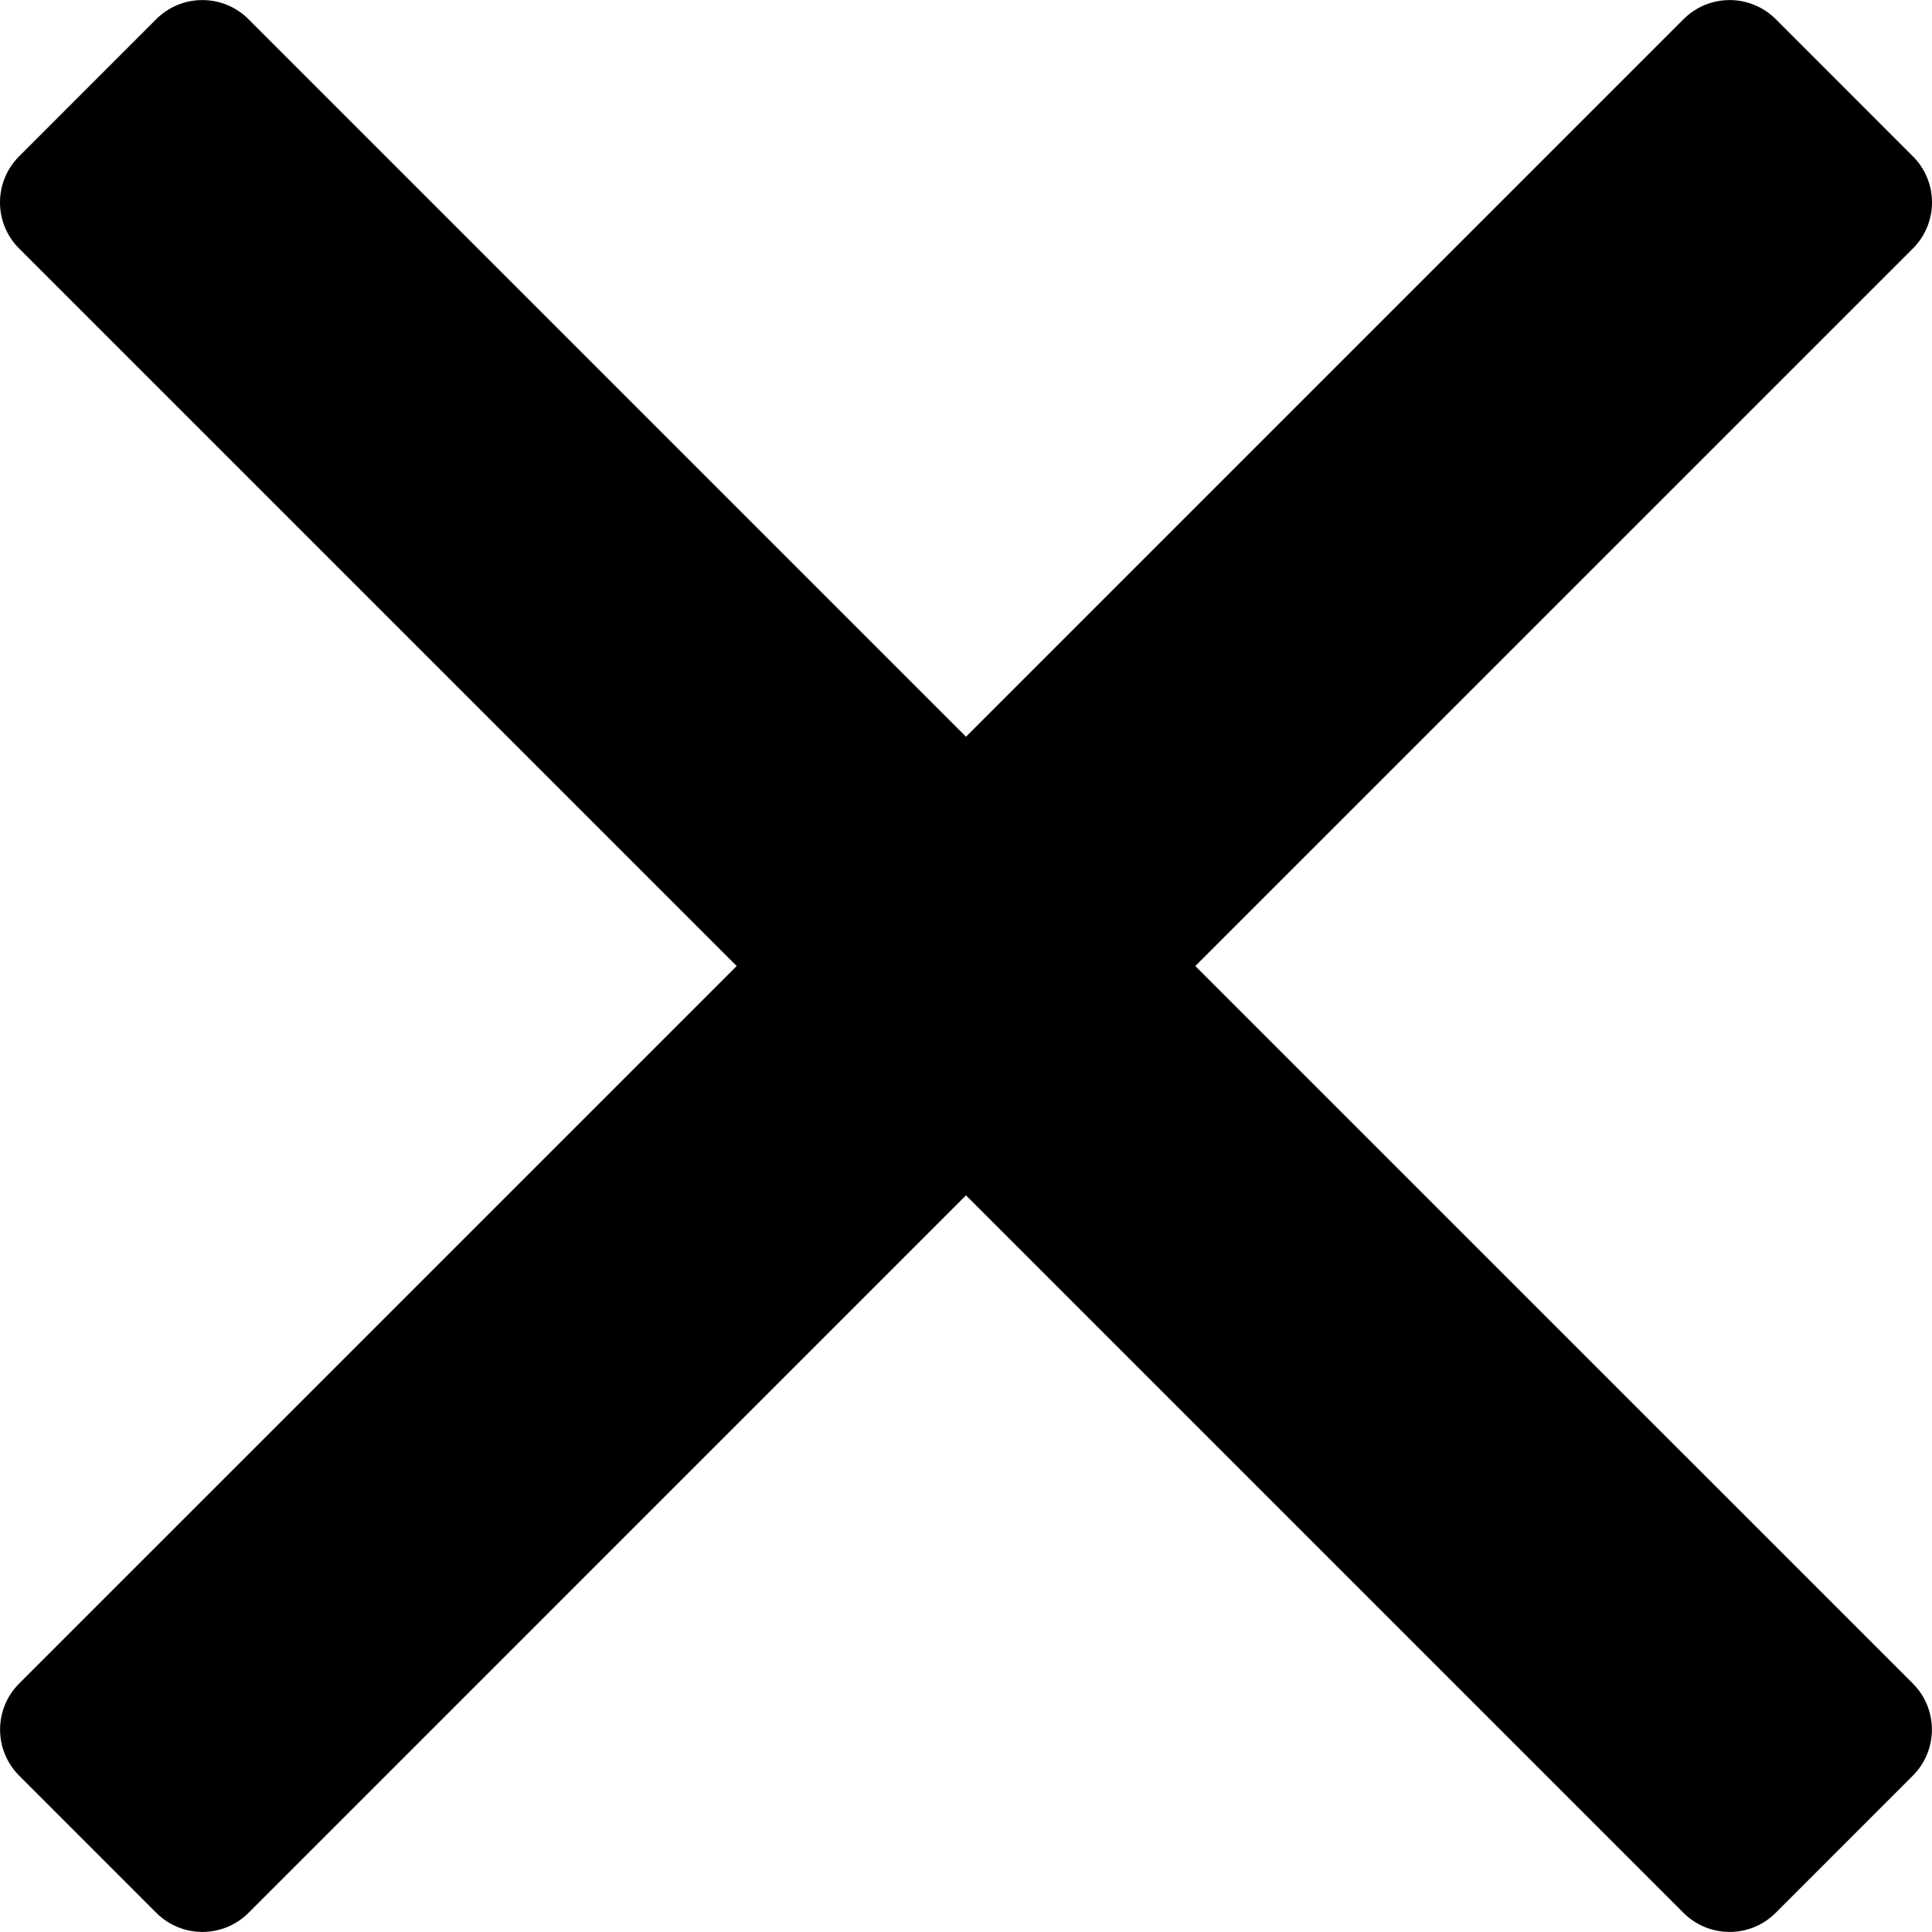
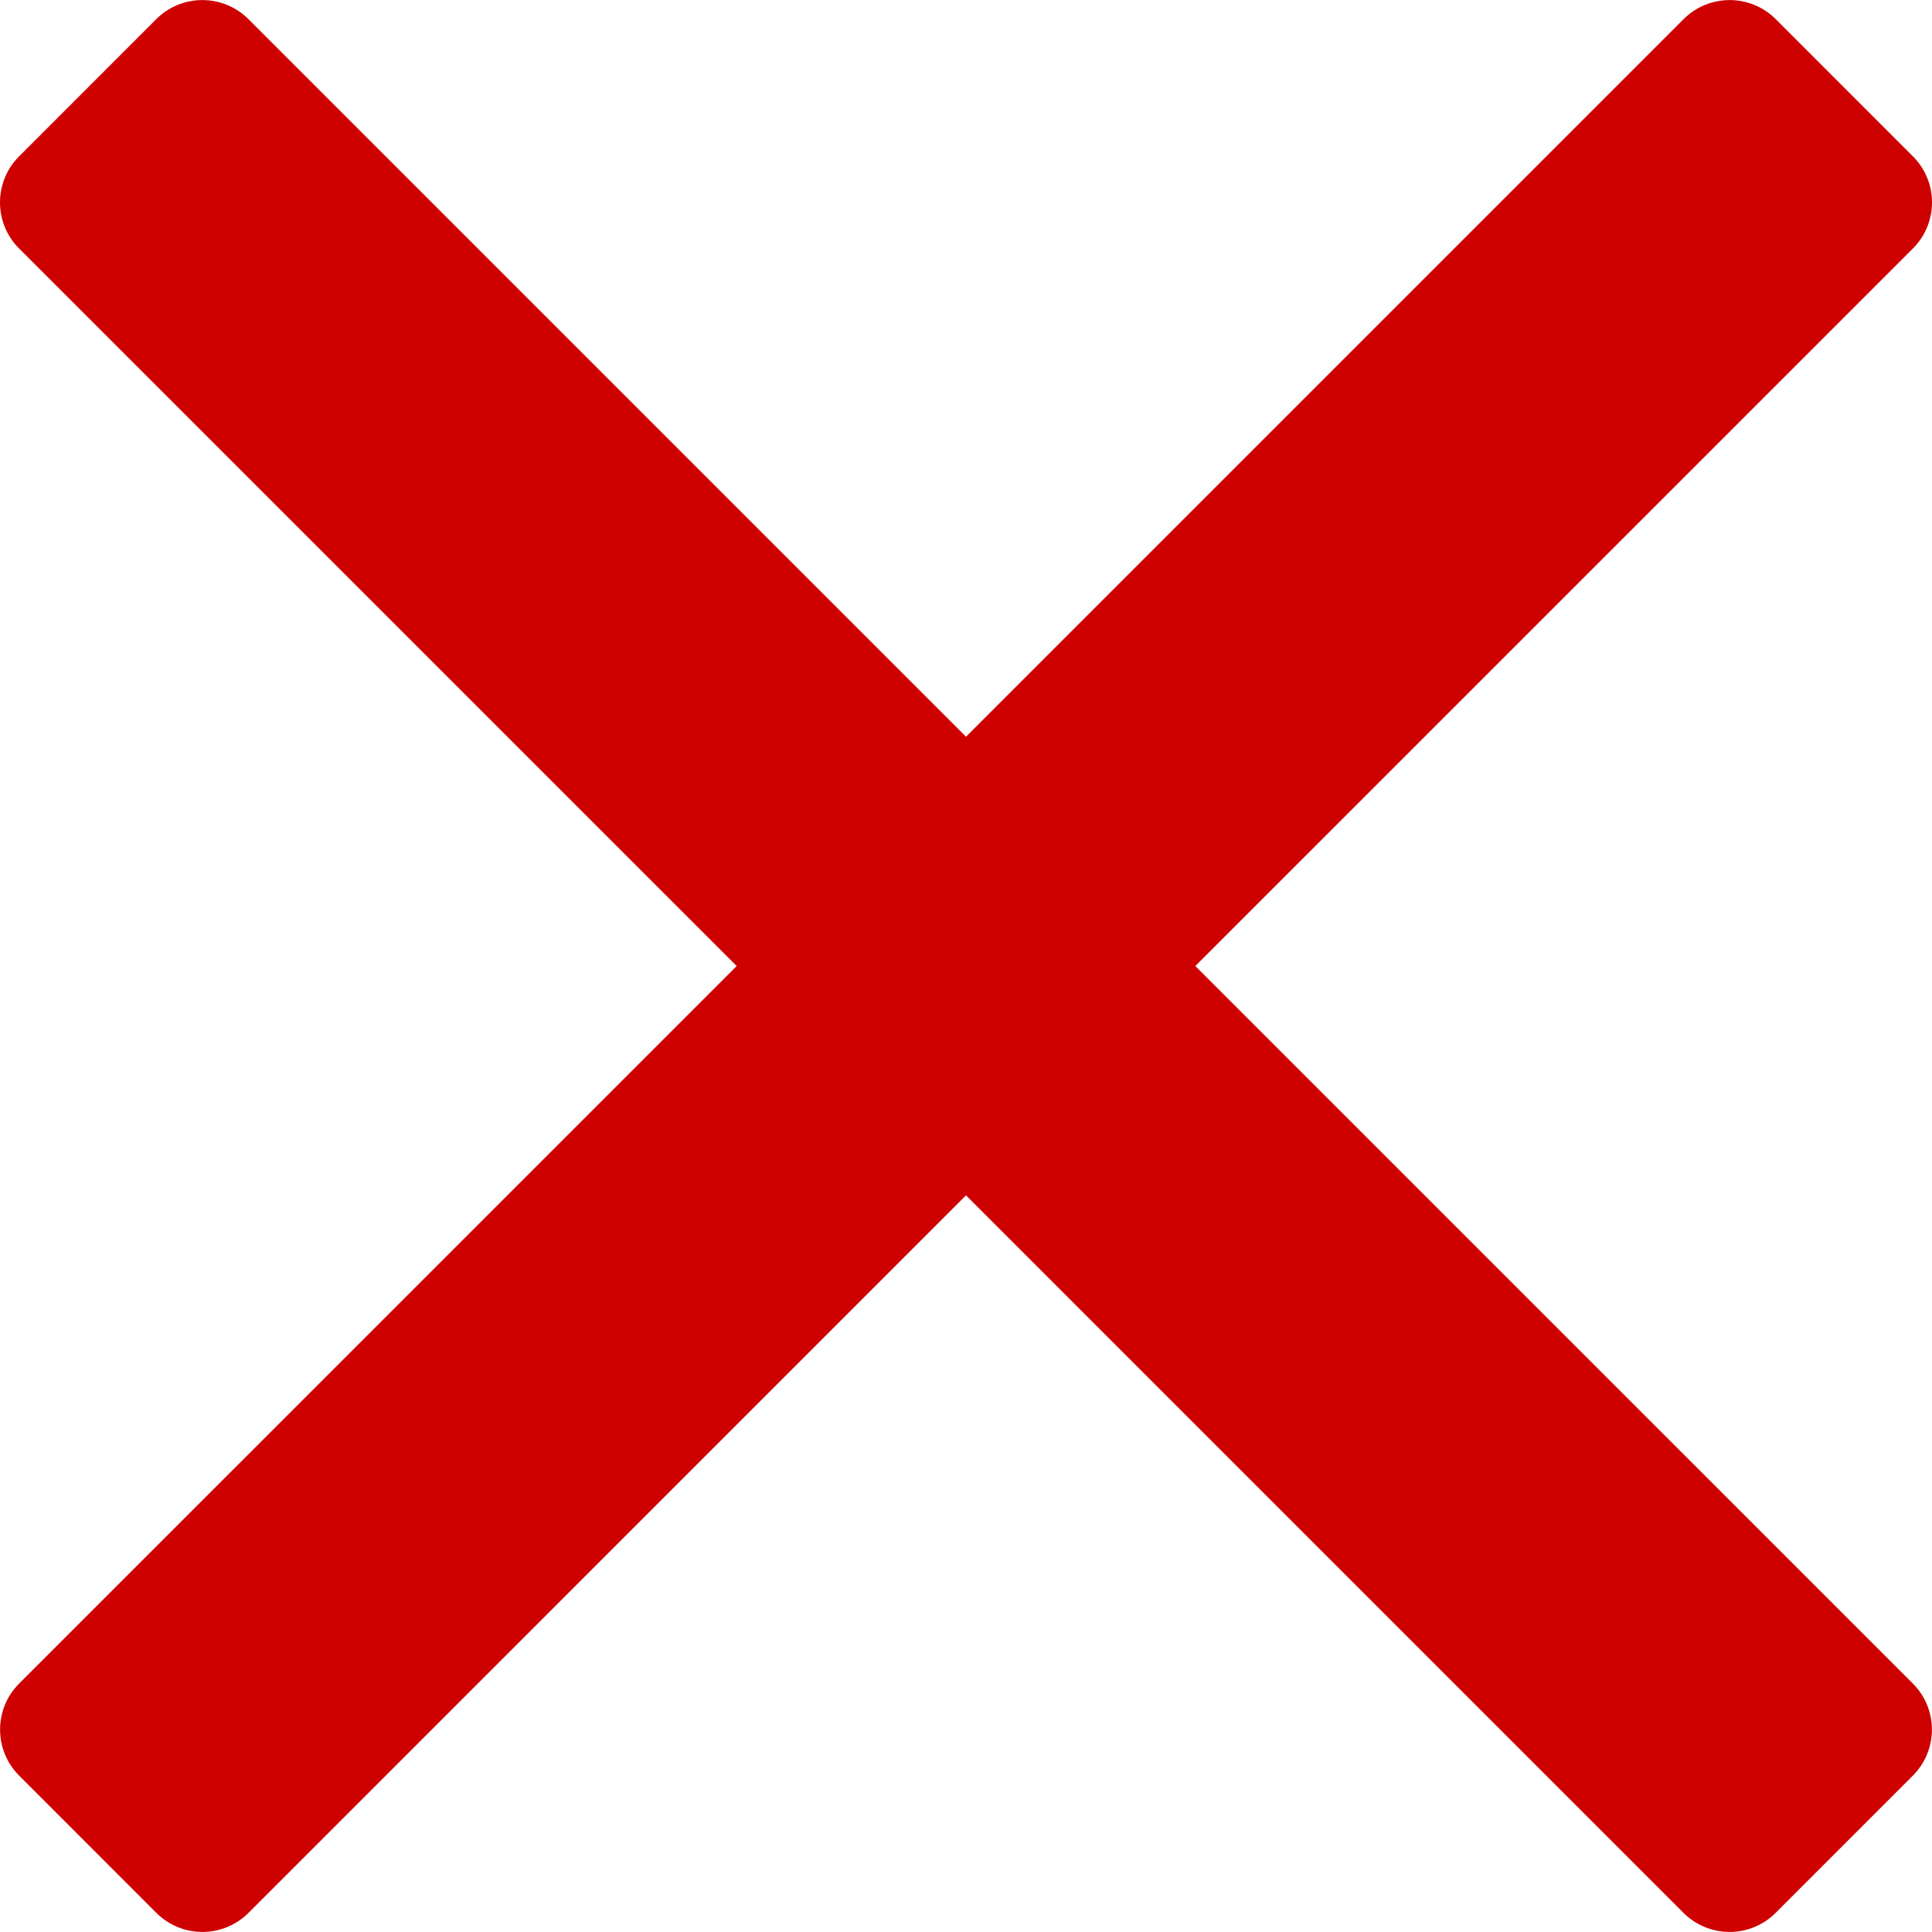
<svg xmlns="http://www.w3.org/2000/svg" version="1.1" id="Capa_1" x="0px" y="0px" viewBox="0 0 460.775 460.775" style="enable-background:new 0 0 460.775 460.775;" xml:space="preserve">
-   <path d="M285.08,230.397L456.218,59.27c6.076-6.077,6.076-15.911,0-21.986L423.511,4.565c-2.913-2.911-6.866-4.55-10.992-4.55  c-4.127,0-8.08,1.639-10.993,4.55l-171.138,171.14L59.25,4.565c-2.913-2.911-6.866-4.55-10.993-4.55  c-4.126,0-8.08,1.639-10.992,4.55L4.558,37.284c-6.077,6.075-6.077,15.909,0,21.986l171.138,171.128L4.575,401.505  c-6.074,6.077-6.074,15.911,0,21.986l32.709,32.719c2.911,2.911,6.865,4.55,10.992,4.55c4.127,0,8.08-1.639,10.994-4.55  l171.117-171.12l171.118,171.12c2.913,2.911,6.866,4.55,10.993,4.55c4.128,0,8.081-1.639,10.992-4.55l32.709-32.719  c6.074-6.075,6.074-15.909,0-21.986L285.08,230.397z" />
+   <path fill="#CE0000" d="M285.08,230.397L456.218,59.27c6.076-6.077,6.076-15.911,0-21.986L423.511,4.565c-2.913-2.911-6.866-4.55-10.992-4.55  c-4.127,0-8.08,1.639-10.993,4.55l-171.138,171.14L59.25,4.565c-2.913-2.911-6.866-4.55-10.993-4.55  c-4.126,0-8.08,1.639-10.992,4.55L4.558,37.284c-6.077,6.075-6.077,15.909,0,21.986l171.138,171.128L4.575,401.505  c-6.074,6.077-6.074,15.911,0,21.986l32.709,32.719c2.911,2.911,6.865,4.55,10.992,4.55c4.127,0,8.08-1.639,10.994-4.55  l171.117-171.12l171.118,171.12c2.913,2.911,6.866,4.55,10.993,4.55c4.128,0,8.081-1.639,10.992-4.55l32.709-32.719  c6.074-6.075,6.074-15.909,0-21.986L285.08,230.397z" />
  <g>
</g>
  <g>
</g>
  <g>
</g>
  <g>
</g>
  <g>
</g>
  <g>
</g>
  <g>
</g>
  <g>
</g>
  <g>
</g>
  <g>
</g>
  <g>
</g>
  <g>
</g>
  <g>
</g>
  <g>
</g>
  <g>
</g>
</svg>
